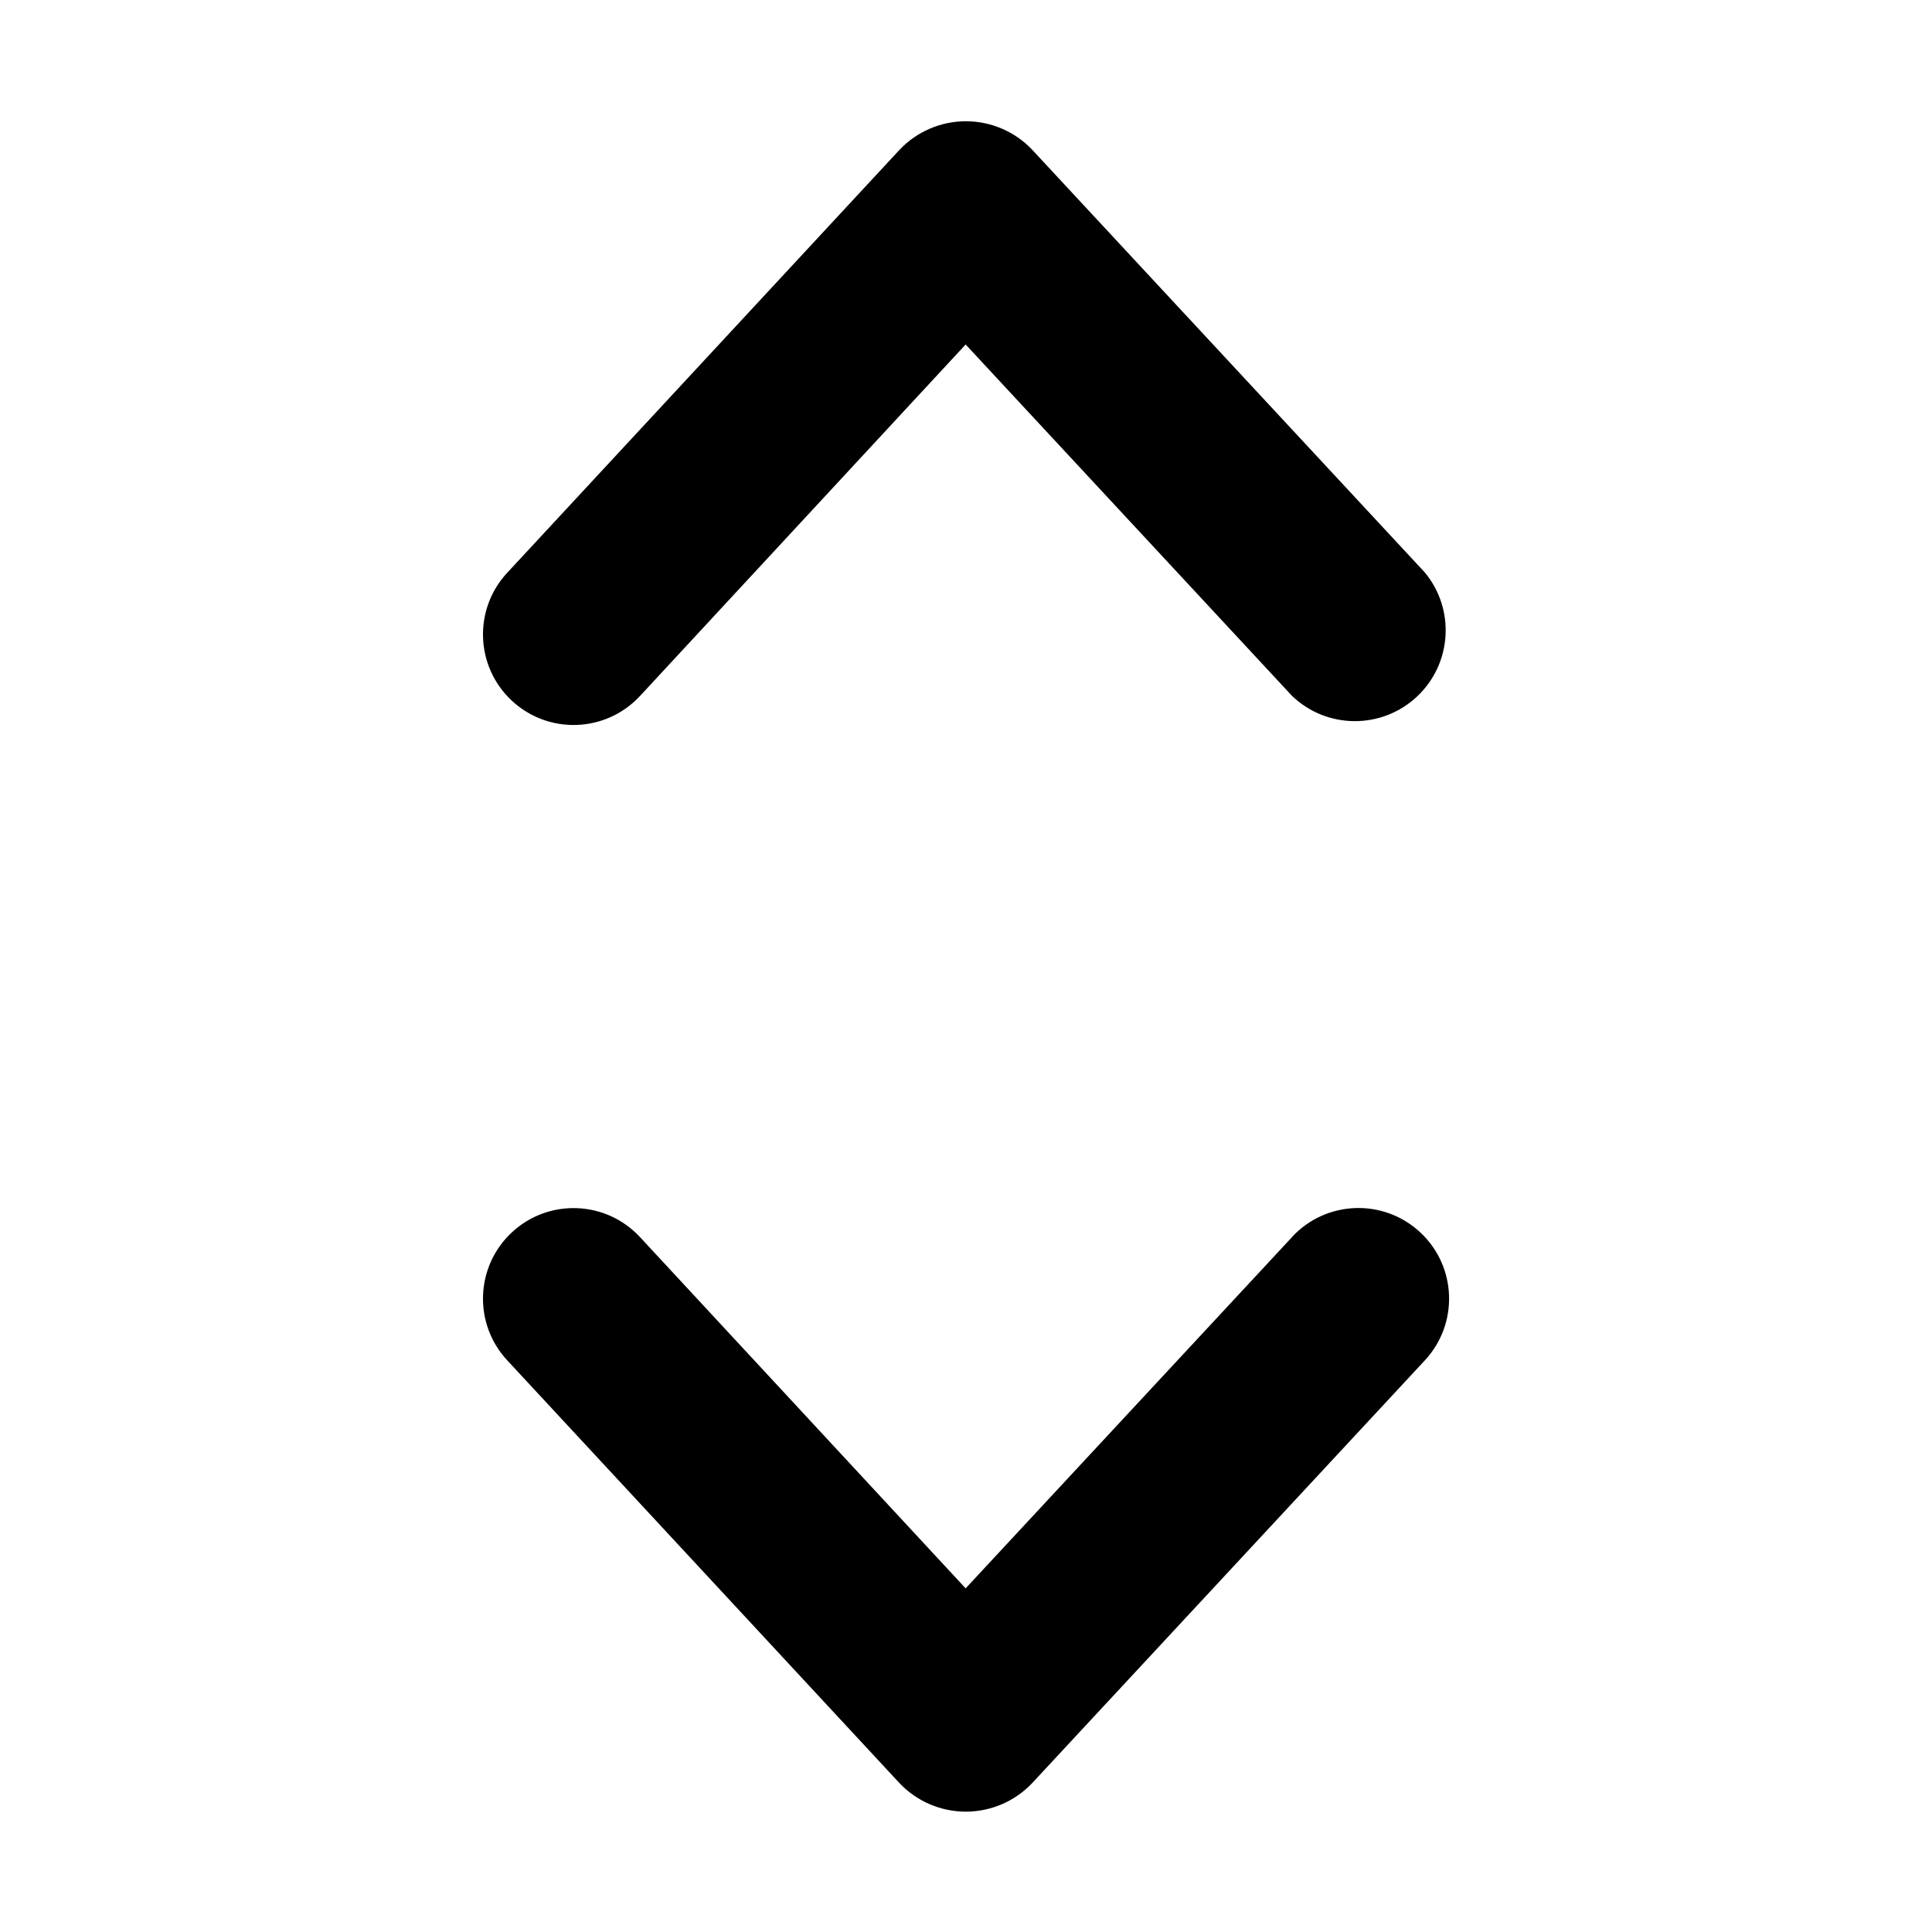
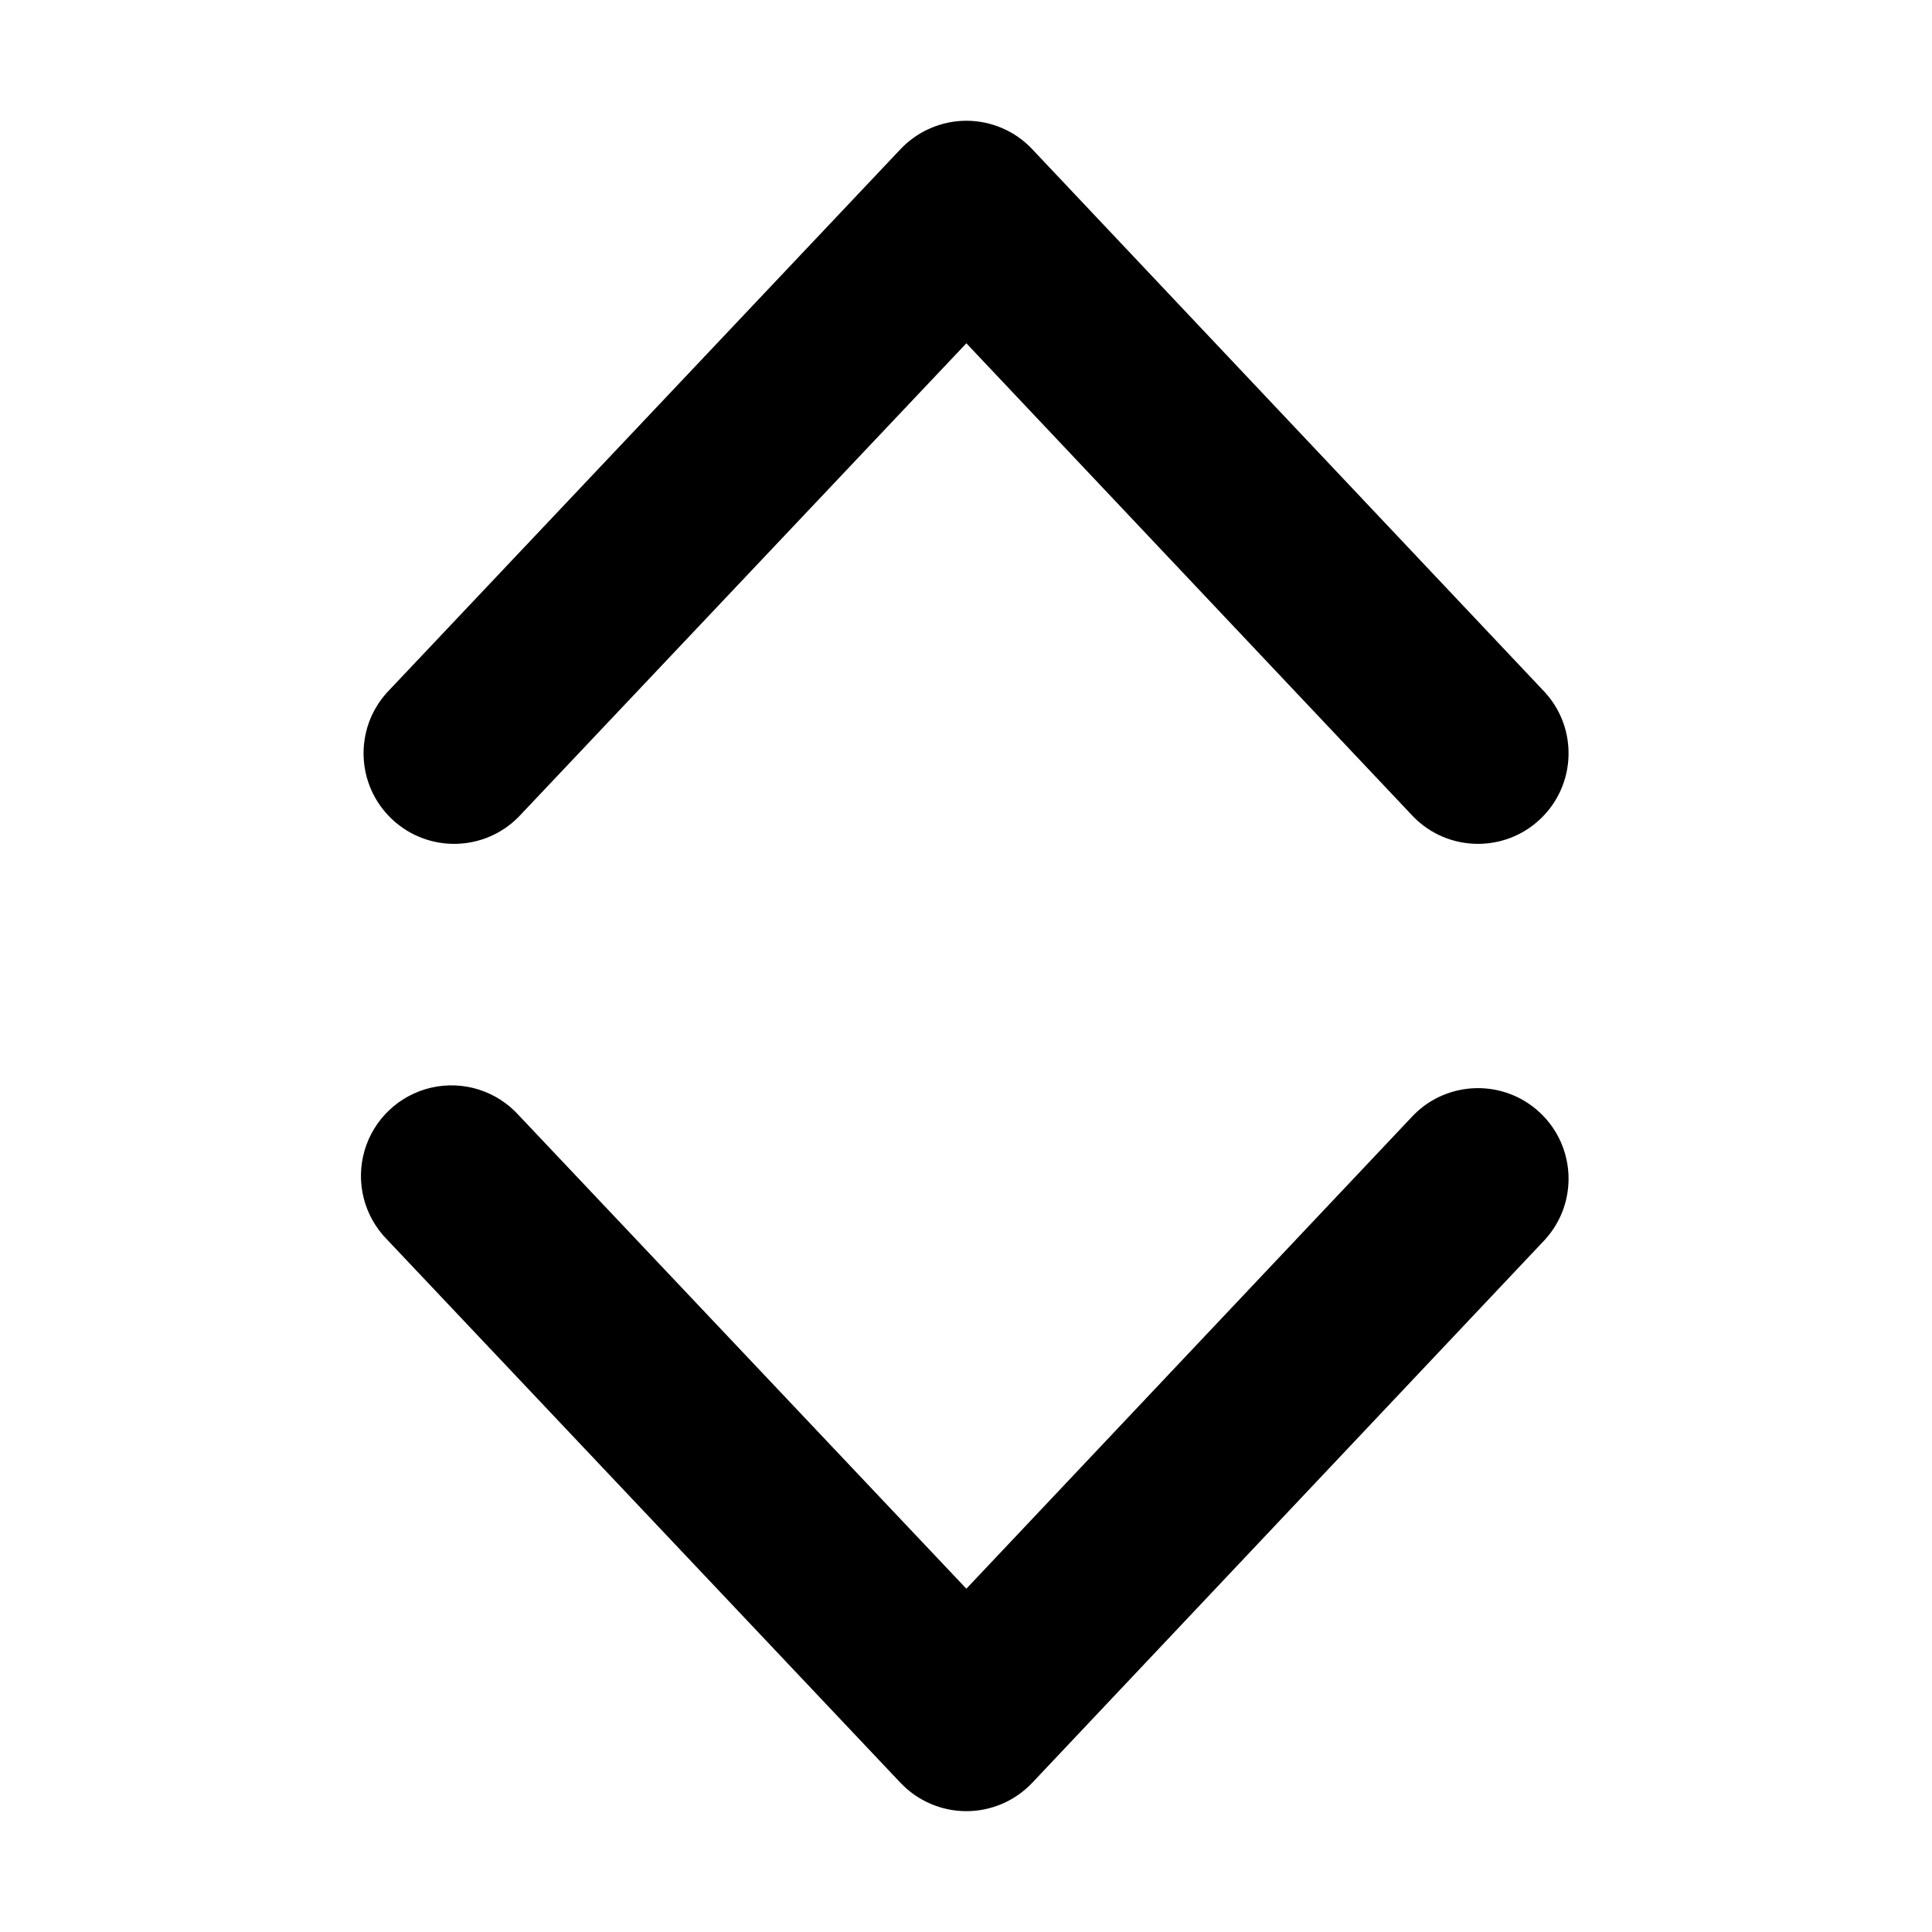
<svg xmlns="http://www.w3.org/2000/svg" fill="currentColor" viewBox="0 0 16 16">
-   <path d="M10.7 10.244a.75.75 0 0 1 1.1 1.022l-3.253 3.502a.757.757 0 0 1-1.098-.001L4.2 11.265a.75.75 0 0 1 1.1-1.02l2.697 2.909 2.704-2.91ZM8.547 1.239 11.8 4.741a.752.752 0 0 1-1.1 1.022l-2.703-2.91L5.3 5.764a.75.75 0 1 1-1.1-1.02L7.45 1.24a.757.757 0 0 1 1.098 0Z" />
+   <path d="M11.706 9.235a.75.75 0 0 1 1.09 1.03l-4.248 4.5a.751.751 0 0 1-1.09 0l-4.253-4.5a.75.75 0 1 1 1.09-1.03l3.708 3.922 3.703-3.922ZM8.003 1c.206 0 .404.085.545.235l4.248 4.5a.75.75 0 0 1-1.09 1.03L8.003 2.843 4.295 6.765a.75.75 0 0 1-1.09-1.03l4.253-4.5A.752.752 0 0 1 8.003 1Z" />
</svg>
